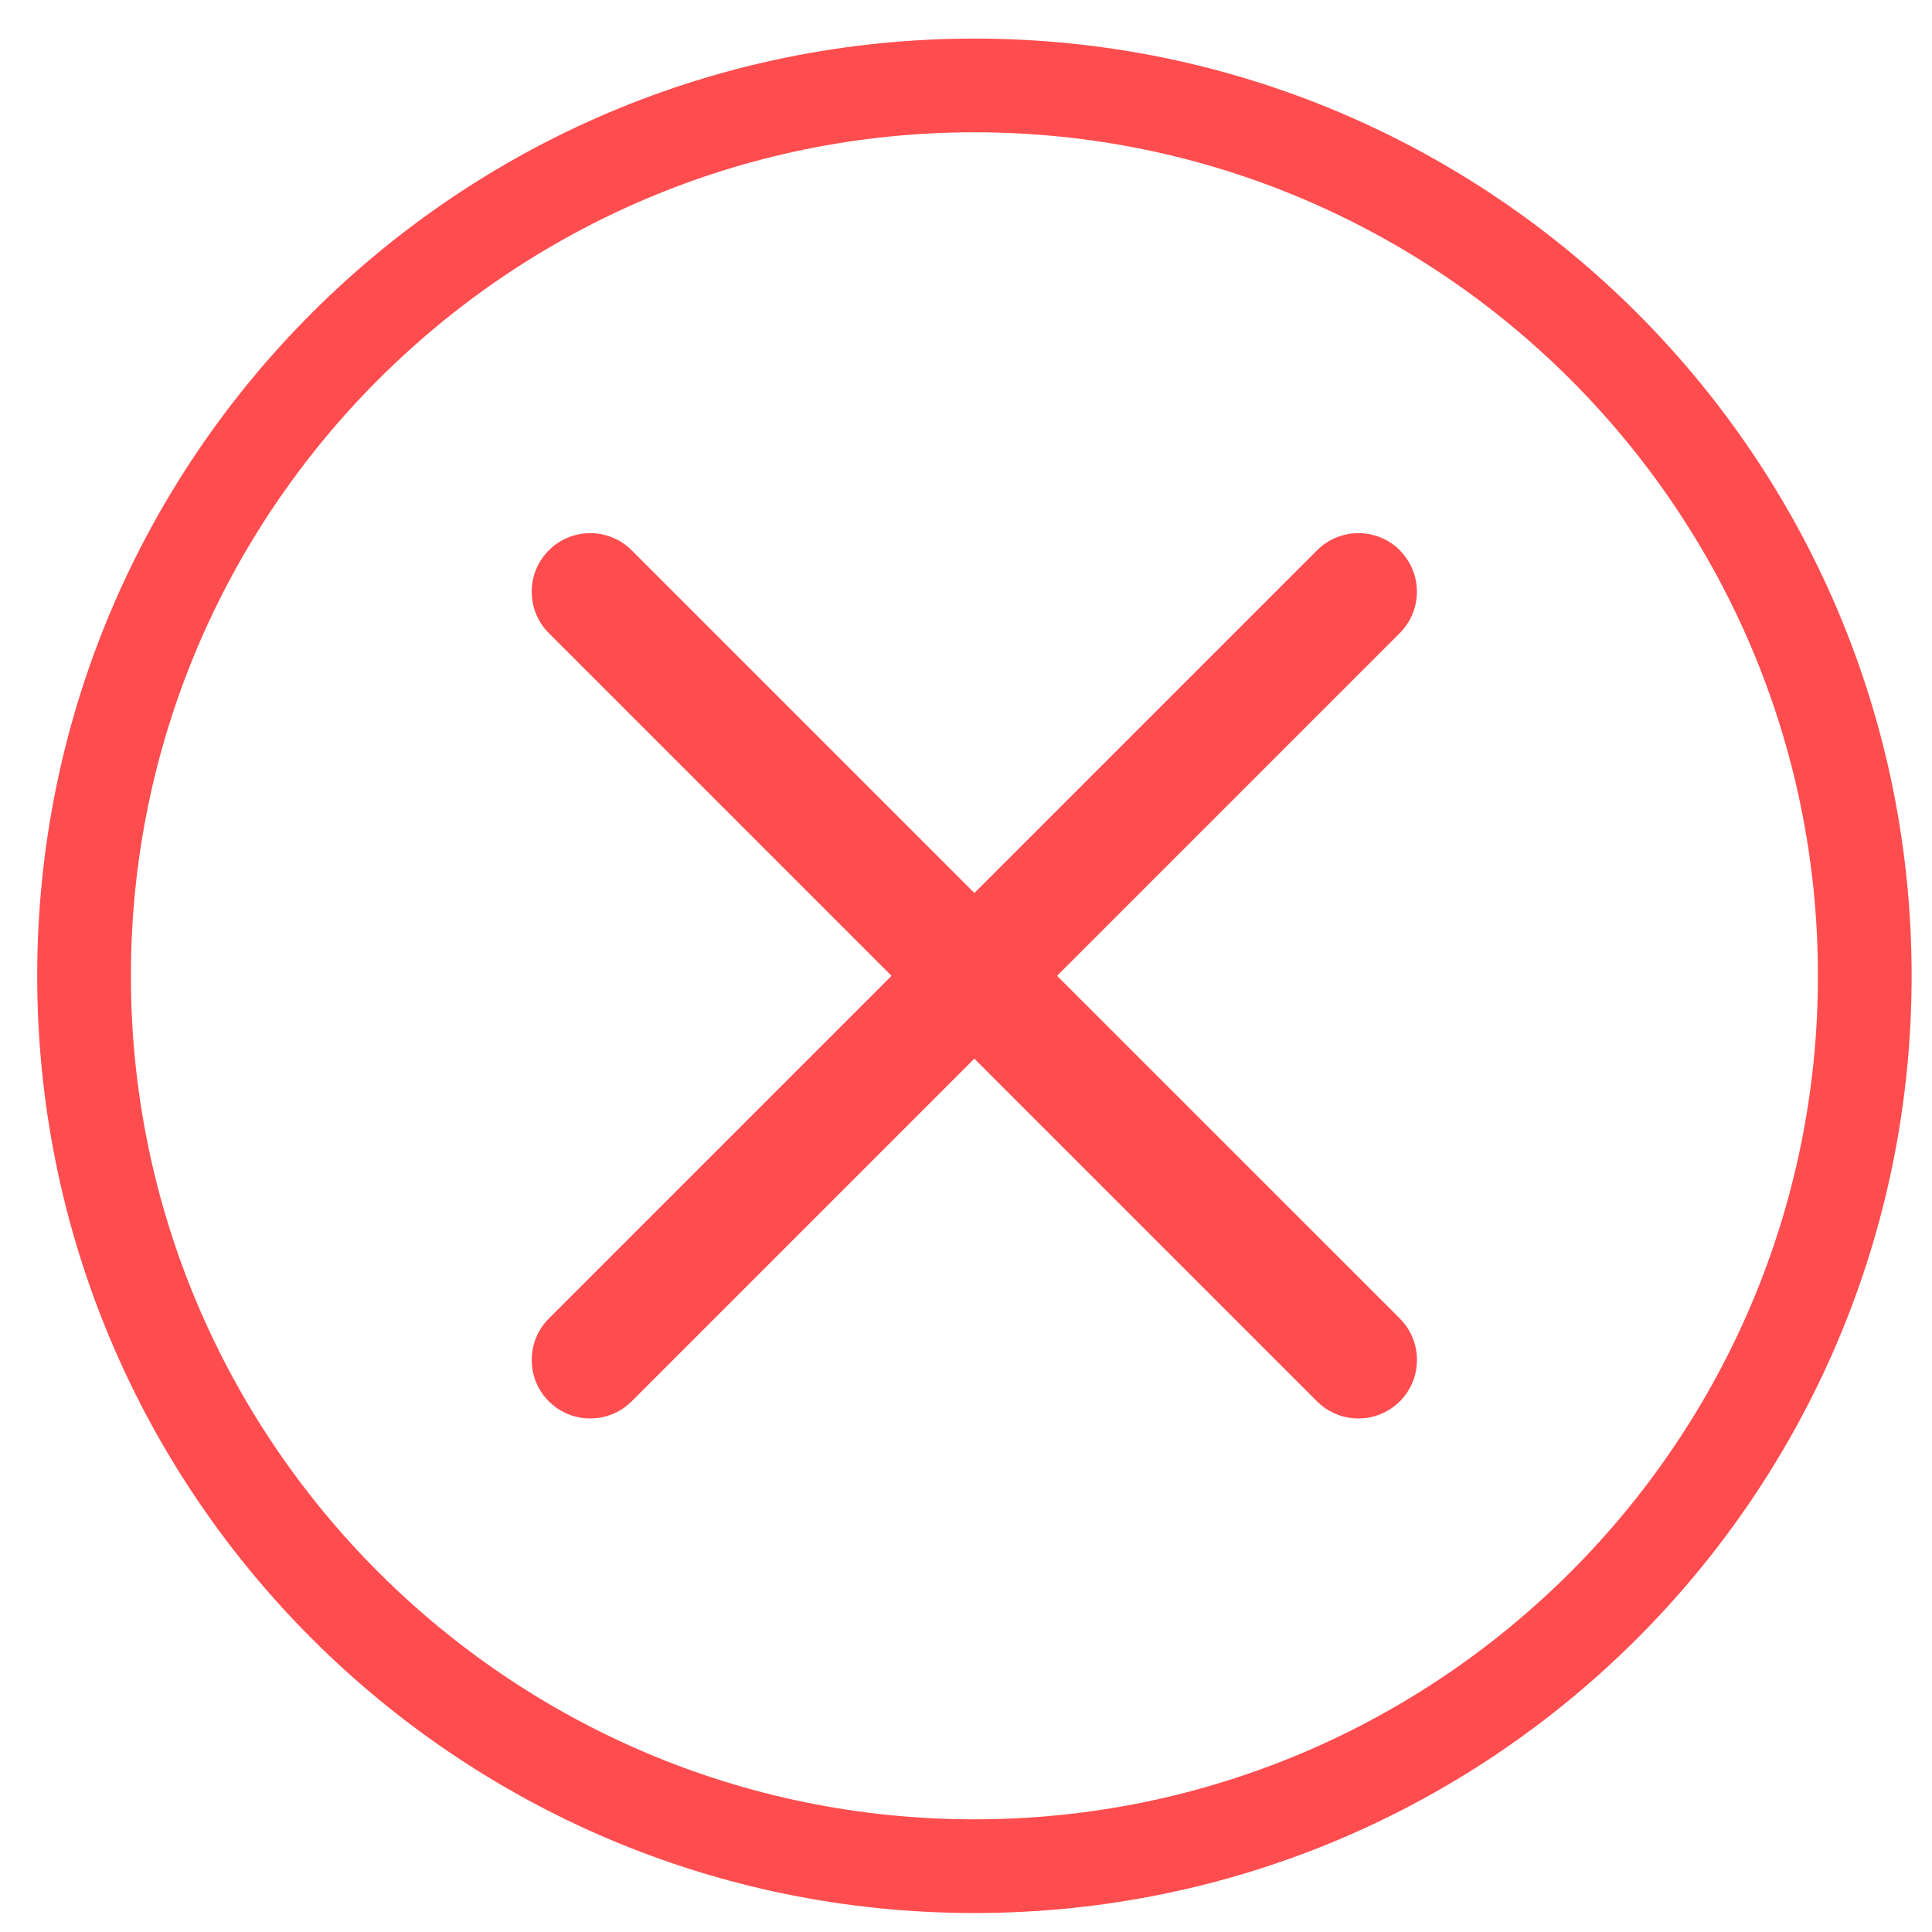
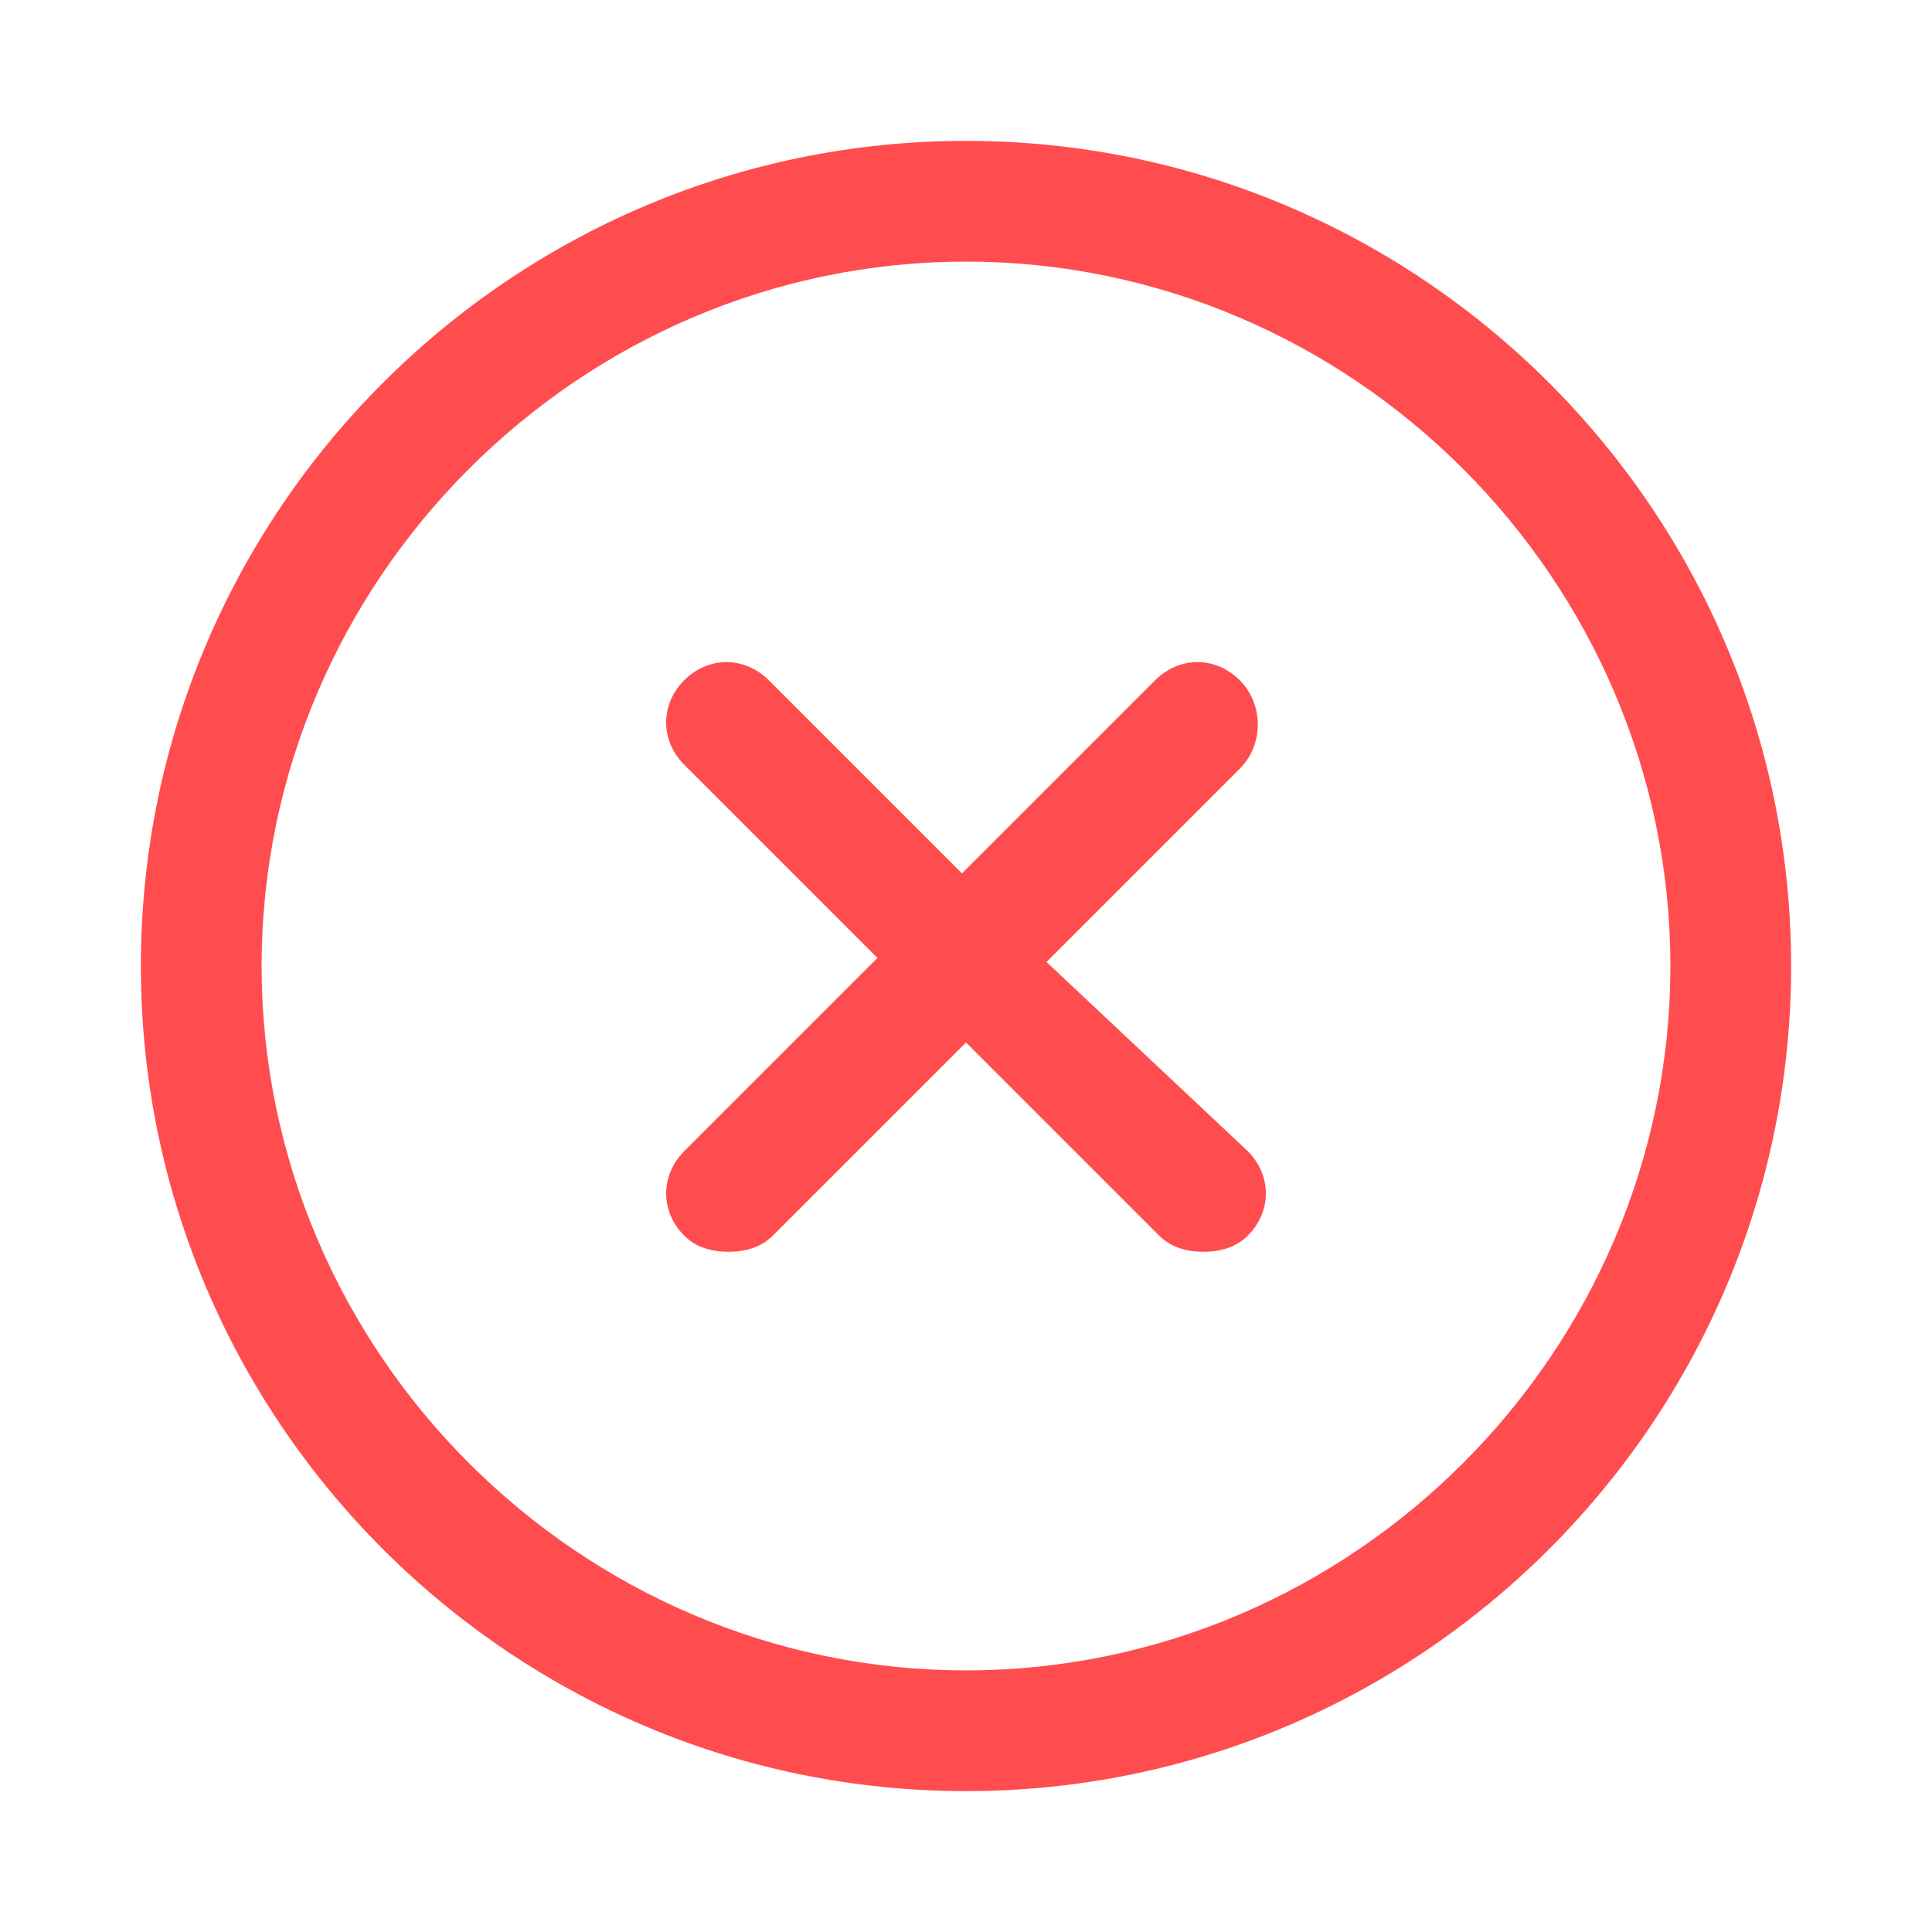
- <svg xmlns="http://www.w3.org/2000/svg" t="1677736246664" class="icon" viewBox="0 0 1024 1024" version="1.1" p-id="9254" width="200" height="200">
-   <path d="M516.461 20.457c-274.346 0-496.742 222.394-496.742 496.742s222.394 496.742 496.742 496.742 496.742-222.394 496.742-496.742-222.394-496.742-496.742-496.742zM516.461 964.278c-246.527 0-447.079-200.547-447.079-447.079s200.547-447.079 447.079-447.079 447.079 200.547 447.079 447.079-200.547 447.079-447.079 447.079z" fill="#ff4d4f" p-id="9255" />
-   <path d="M741.978 291.67c-12.099-12.117-31.79-12.117-43.905 0l-181.633 181.633-181.633-181.633c-12.102-12.117-31.795-12.117-43.905 0-12.117 12.102-12.117 31.79 0 43.905l181.633 181.633-181.633 181.633c-12.117 12.102-12.117 31.79 0 43.905 6.032 6.061 13.984 9.073 21.942 9.073 7.926 0 15.886-3.03 21.942-9.073l181.633-181.633 181.633 181.633c6.061 6.061 14.002 9.073 21.942 9.073s15.886-3.03 21.942-9.073c12.117-12.102 12.117-31.79 0-43.905l-181.669-181.633 181.633-181.633c12.117-12.102 12.117-31.79 0-43.905z" fill="#ff4d4f" p-id="9256" />
+ <svg xmlns="http://www.w3.org/2000/svg" t="1677934906534" class="icon" viewBox="0 0 1024 1024" version="1.1" p-id="5726" width="200" height="200">
+   <path d="M512 74.667C270.933 74.667 74.667 270.933 74.667 512S270.933 949.333 512 949.333 949.333 753.067 949.333 512 753.067 74.667 512 74.667z m0 810.667c-204.8 0-373.333-168.533-373.333-373.333S307.2 138.667 512 138.667 885.333 307.2 885.333 512 716.8 885.333 512 885.333z" fill="#ff4d4f" p-id="5727" />
+   <path d="M657.067 360.533c-12.8-12.8-32-12.8-44.8 0l-102.4 102.4-102.4-102.4c-12.8-12.8-32-12.8-44.8 0-12.8 12.8-12.8 32 0 44.8l102.4 102.4-102.4 102.4c-12.8 12.8-12.8 32 0 44.8 6.4 6.4 14.933 8.533 23.467 8.533s17.067-2.133 23.467-8.533l102.4-102.4 102.4 102.4c6.4 6.4 14.933 8.533 23.467 8.533s17.067-2.133 23.467-8.533c12.8-12.8 12.8-32 0-44.8l-106.667-100.267 102.4-102.4c12.8-12.8 12.8-34.133 0-46.933z" fill="#ff4d4f" p-id="5728" />
</svg>
